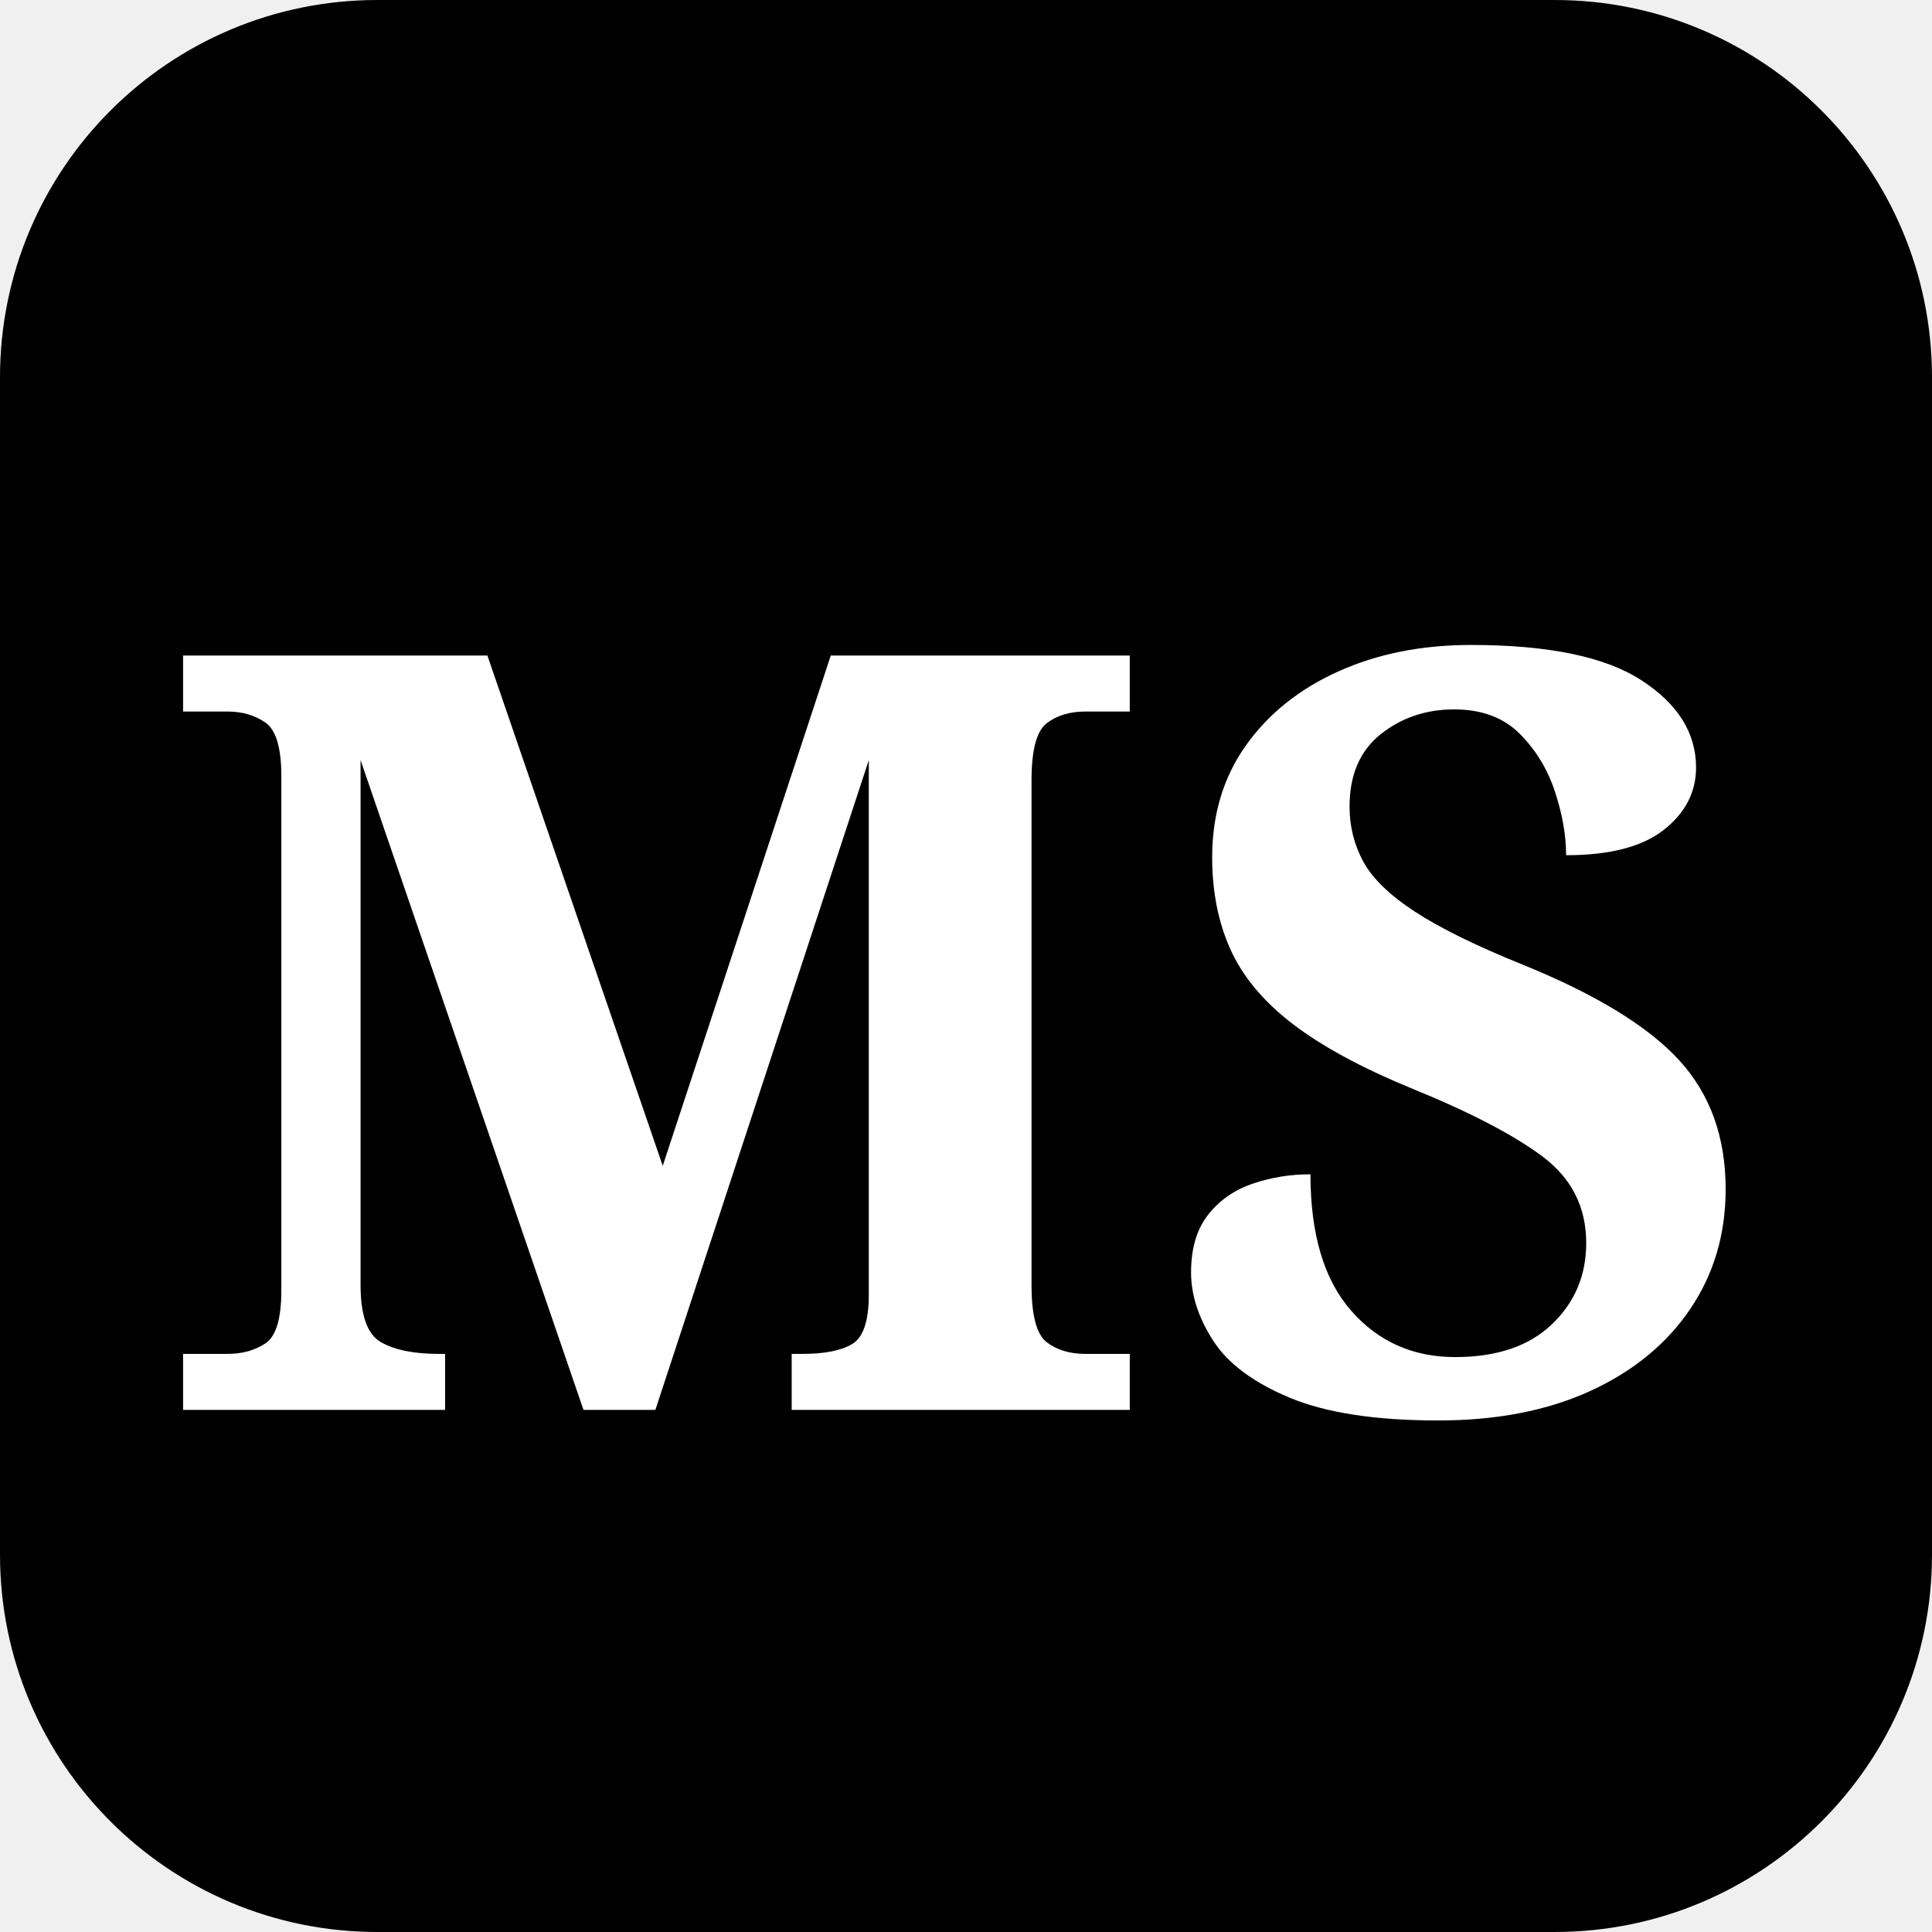
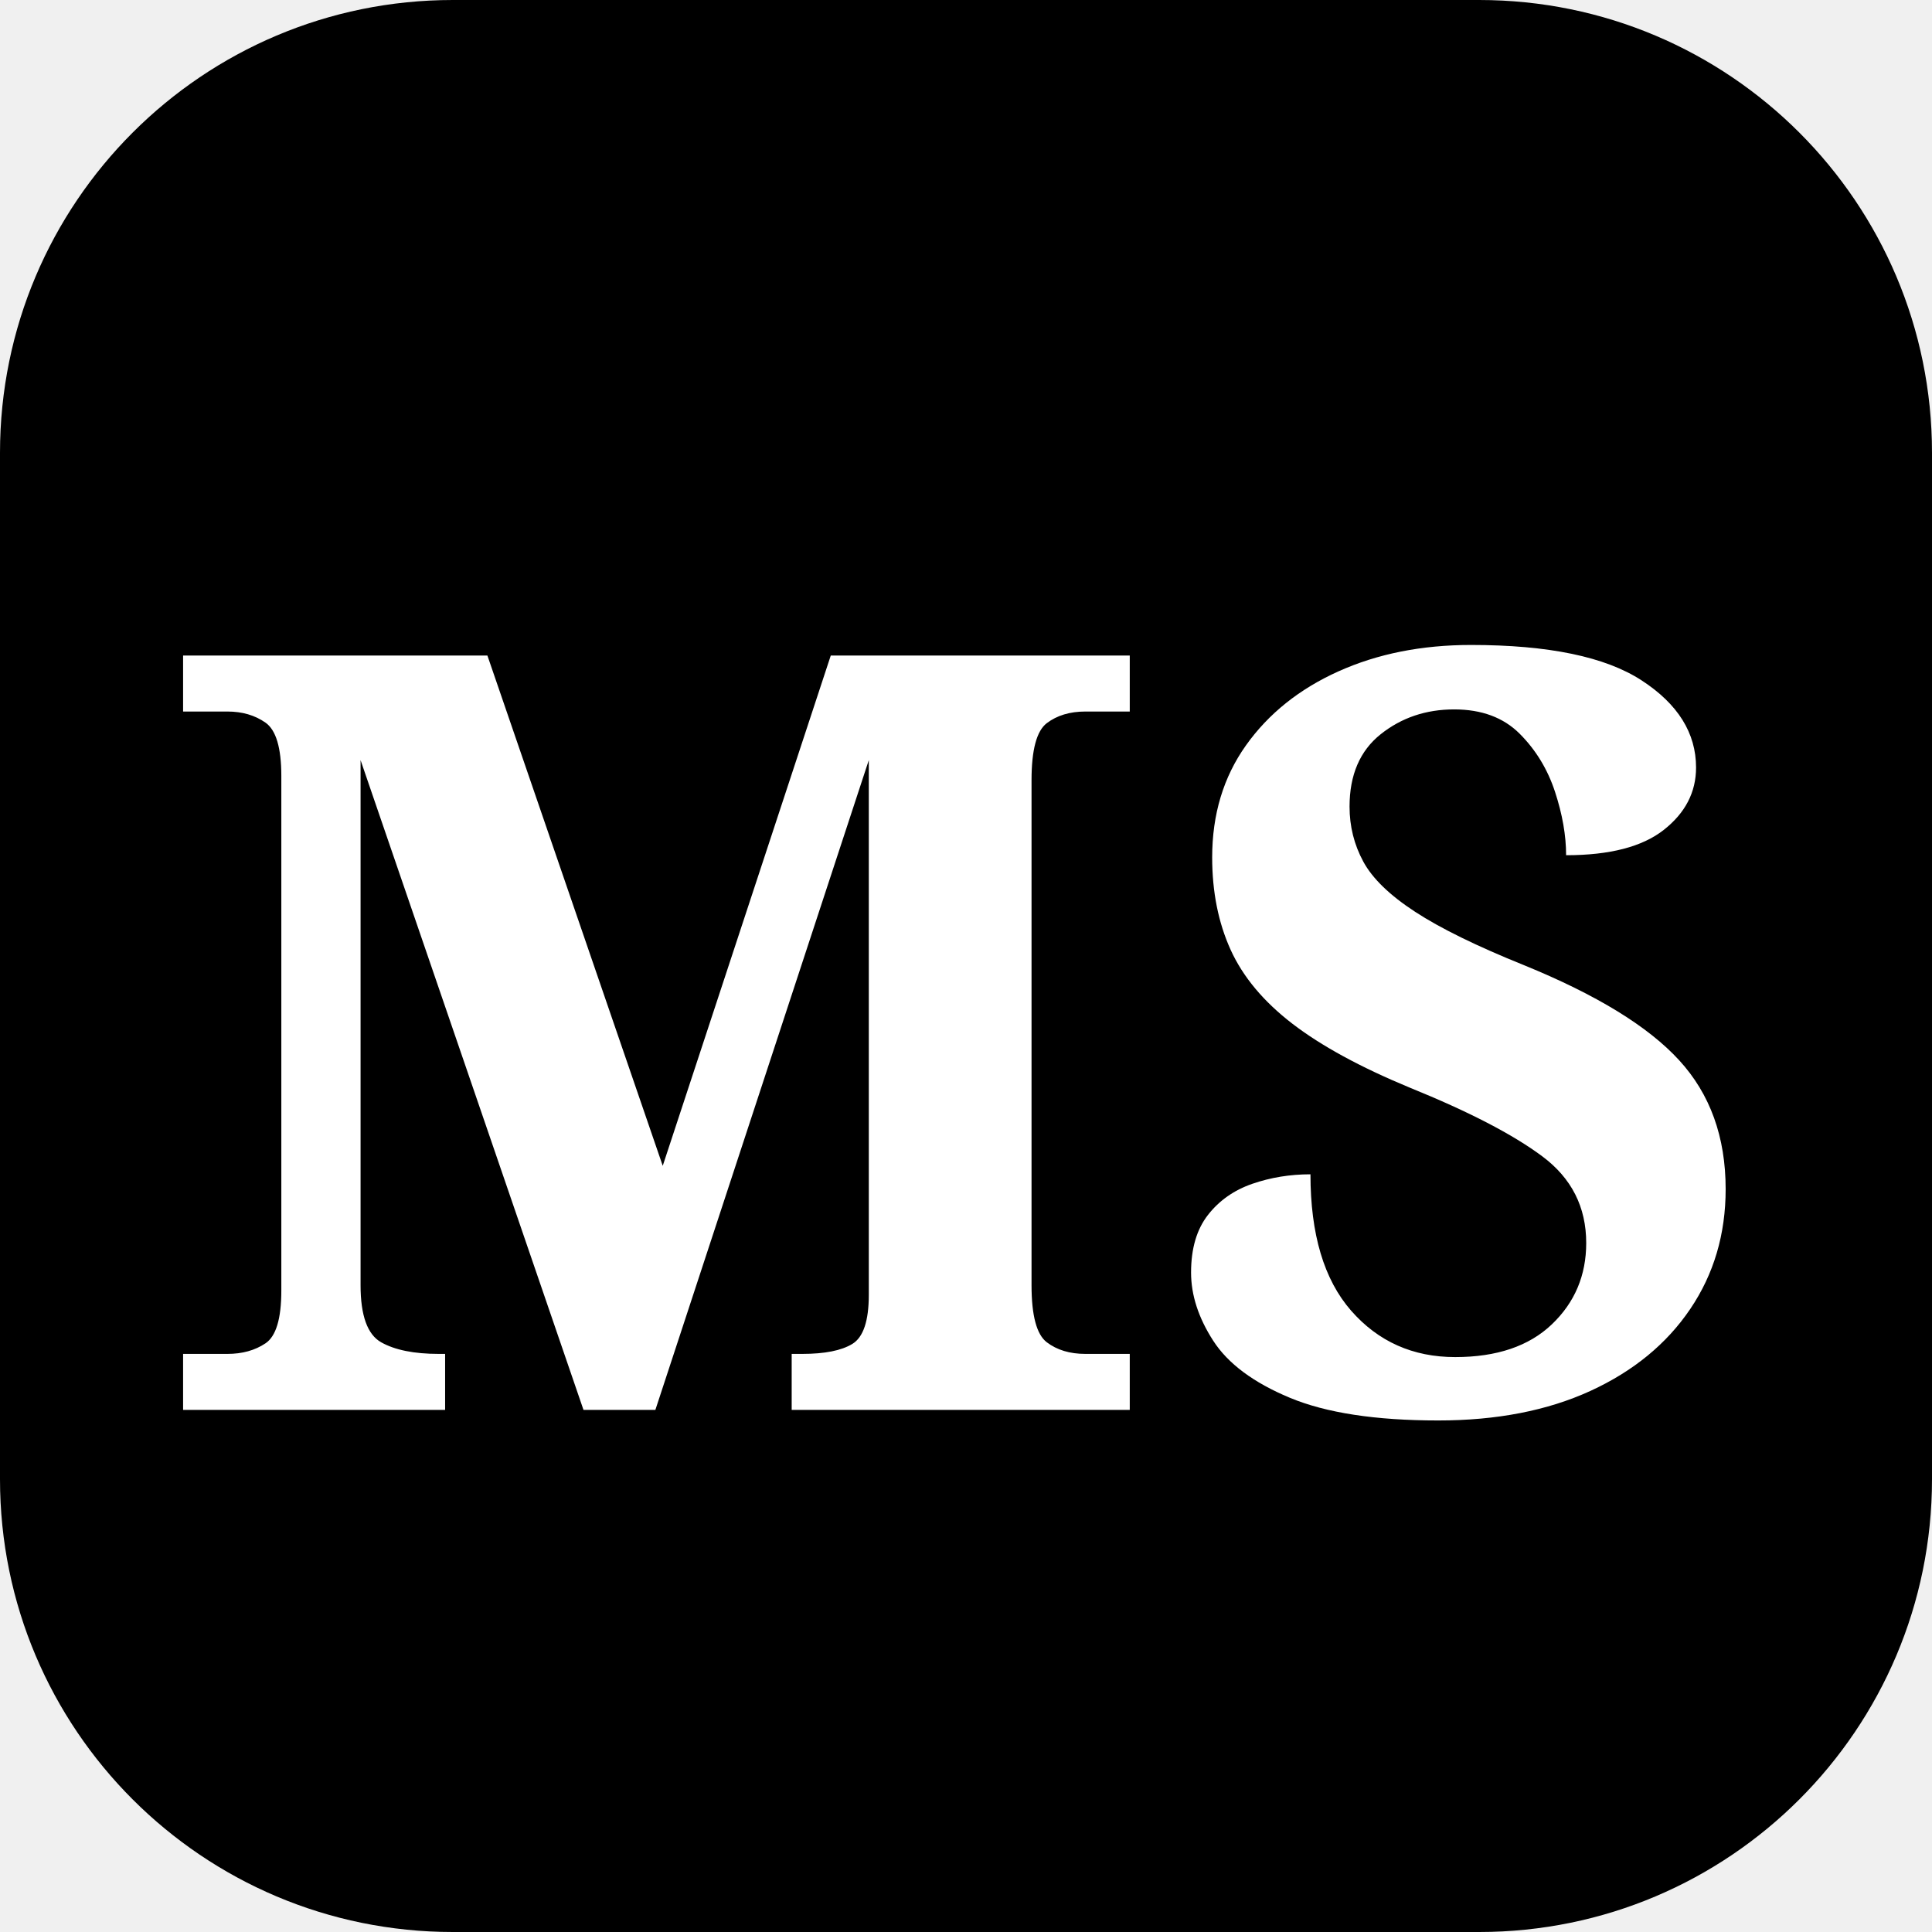
<svg xmlns="http://www.w3.org/2000/svg" width="512" height="512" viewBox="0 0 512 512" fill="none">
-   <rect width="512" height="512" rx="100" fill="#000000" />
+   <rect width="512" height="512" rx="120" fill="#000000" />
  <text x="50%" y="54%" dominant-baseline="middle" text-anchor="middle" fill="white" font-size="280" font-family="serif" font-weight="bold">MS</text>
</svg>
